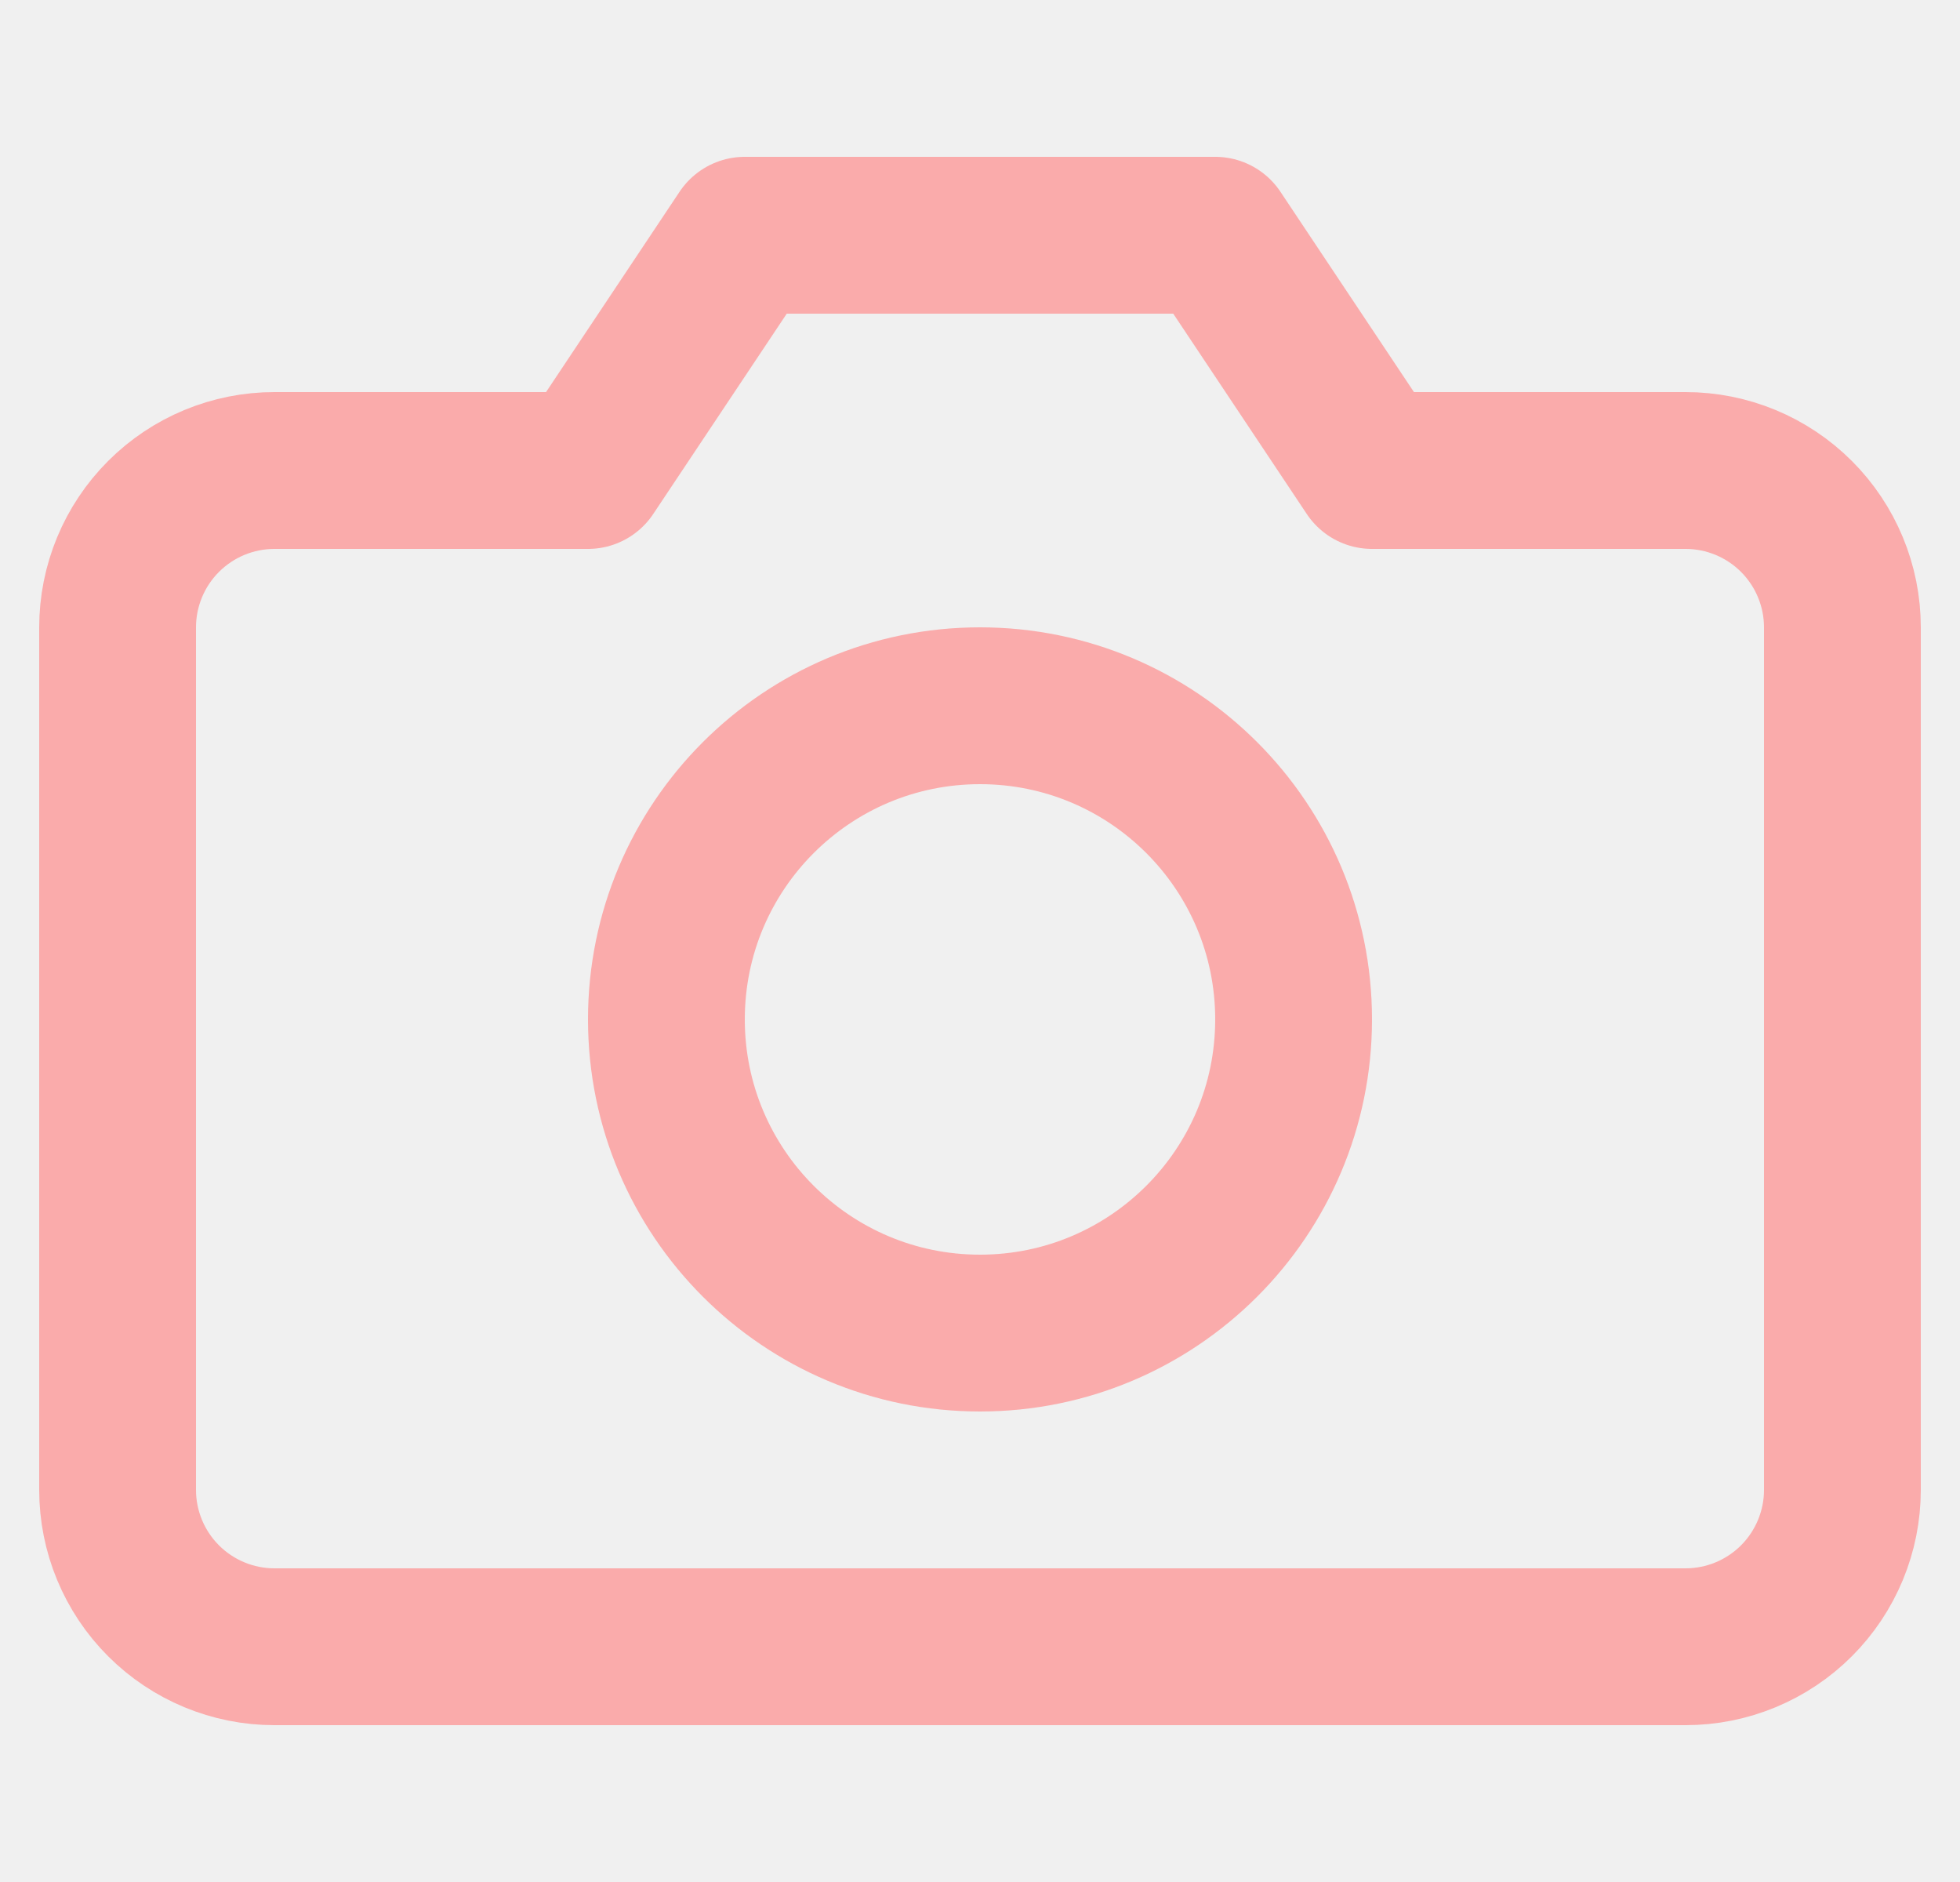
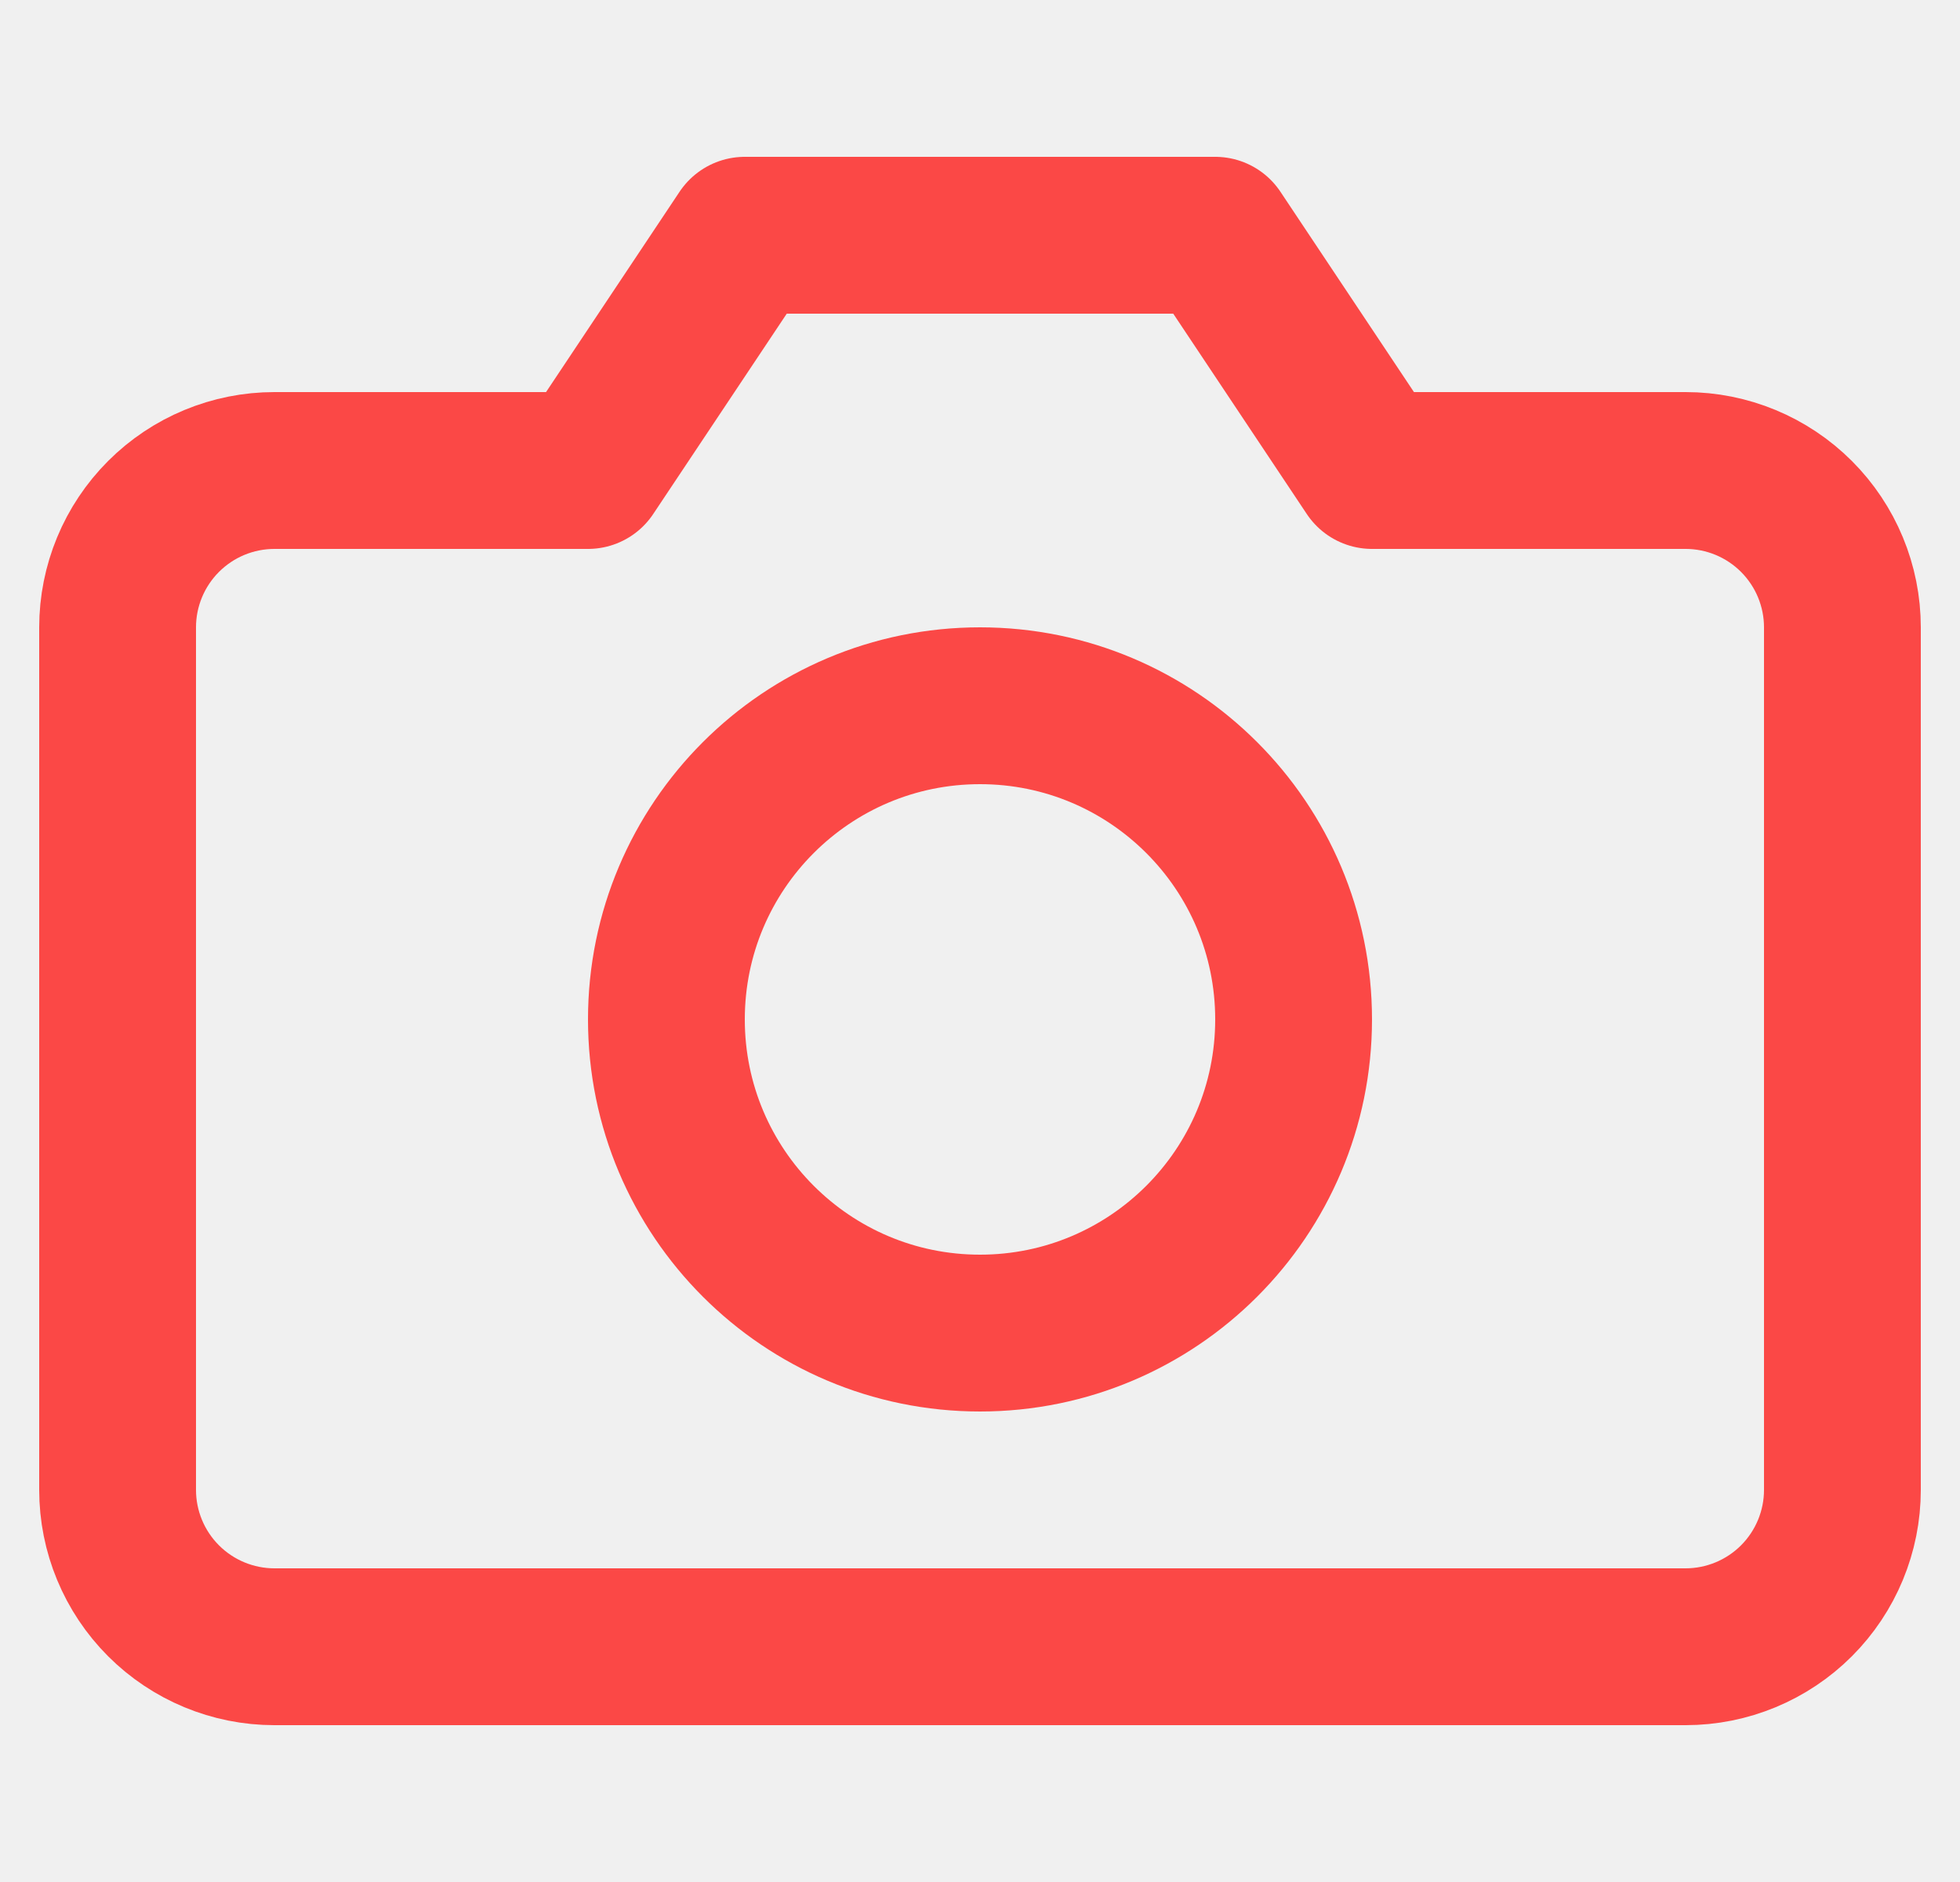
- <svg xmlns="http://www.w3.org/2000/svg" width="25" height="24" viewBox="0 0 25 24" fill="none">
+ <svg xmlns="http://www.w3.org/2000/svg" width="current" height="current" viewBox="0 0 25 24" fill="none">
  <g clip-path="url(#clip0_2117_14620)">
-     <path d="M23.5 19C23.5 19.53 23.289 20.039 22.914 20.414C22.539 20.789 22.03 21 21.5 21H3.5C2.97 21 2.461 20.789 2.086 20.414C1.711 20.039 1.5 19.53 1.5 19V8C1.5 7.47 1.711 6.961 2.086 6.586C2.461 6.211 2.97 6 3.5 6H7.5L9.5 3H15.5L17.5 6H21.5C22.03 6 22.539 6.211 22.914 6.586C23.289 6.961 23.5 7.47 23.5 8V19Z" stroke="#FAABAB" stroke-width="2" stroke-linecap="round" stroke-linejoin="round" />
-     <path d="M12.5 17C14.709 17 16.5 15.209 16.5 13C16.5 10.791 14.709 9 12.5 9C10.291 9 8.5 10.791 8.5 13C8.5 15.209 10.291 17 12.5 17Z" stroke="#FAABAB" stroke-width="2" stroke-linecap="round" stroke-linejoin="round" />
+     <path d="M23.5 19C23.5 19.53 23.289 20.039 22.914 20.414C22.539 20.789 22.03 21 21.5 21H3.5C2.97 21 2.461 20.789 2.086 20.414C1.711 20.039 1.5 19.53 1.5 19V8C1.5 7.47 1.711 6.961 2.086 6.586C2.461 6.211 2.97 6 3.5 6H7.5L9.5 3H15.5L17.5 6H21.5C22.03 6 22.539 6.211 22.914 6.586C23.289 6.961 23.5 7.47 23.5 8V19Z" stroke="#FB4846" stroke-width="2" stroke-linecap="round" stroke-linejoin="round" />
+     <path d="M12.5 17C14.709 17 16.5 15.209 16.5 13C16.5 10.791 14.709 9 12.5 9C10.291 9 8.5 10.791 8.5 13C8.5 15.209 10.291 17 12.5 17Z" stroke="#FB4846" stroke-width="2" stroke-linecap="round" stroke-linejoin="round" />
  </g>
  <defs>
    <clipPath id="clip0_2117_14620">
      <rect width="24" height="24" fill="white" transform="translate(0.5)" />
    </clipPath>
  </defs>
</svg>
